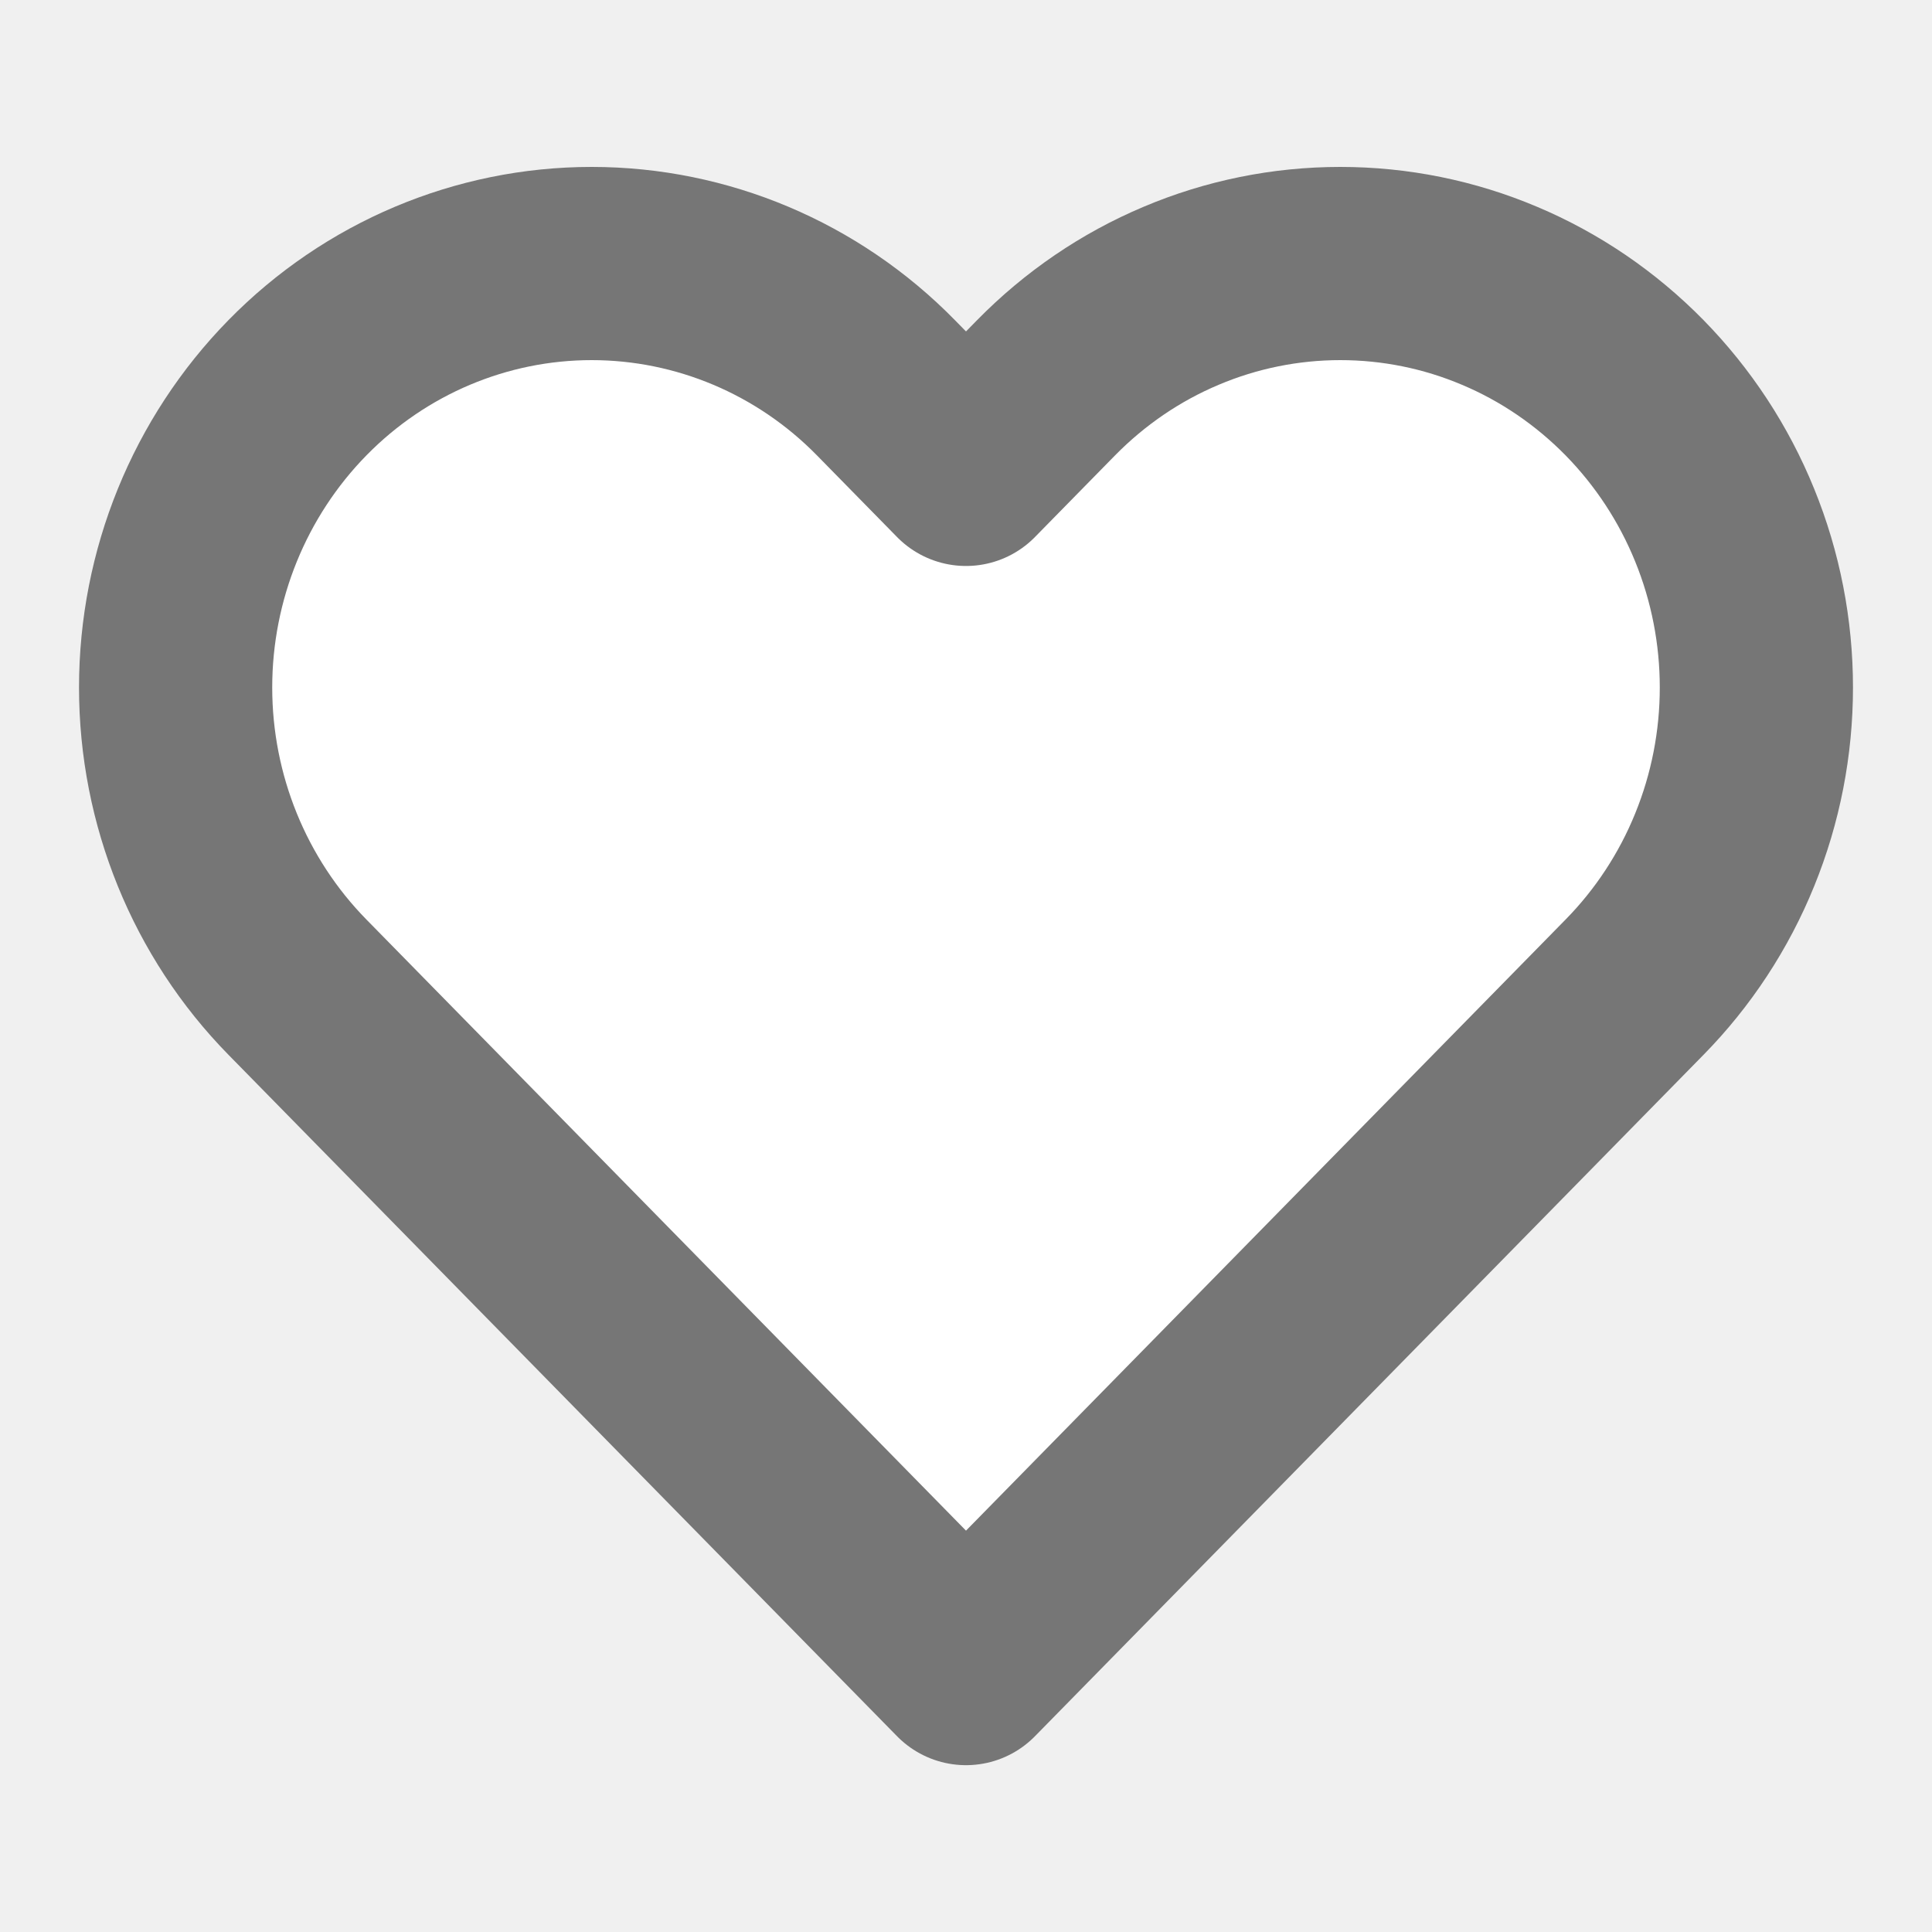
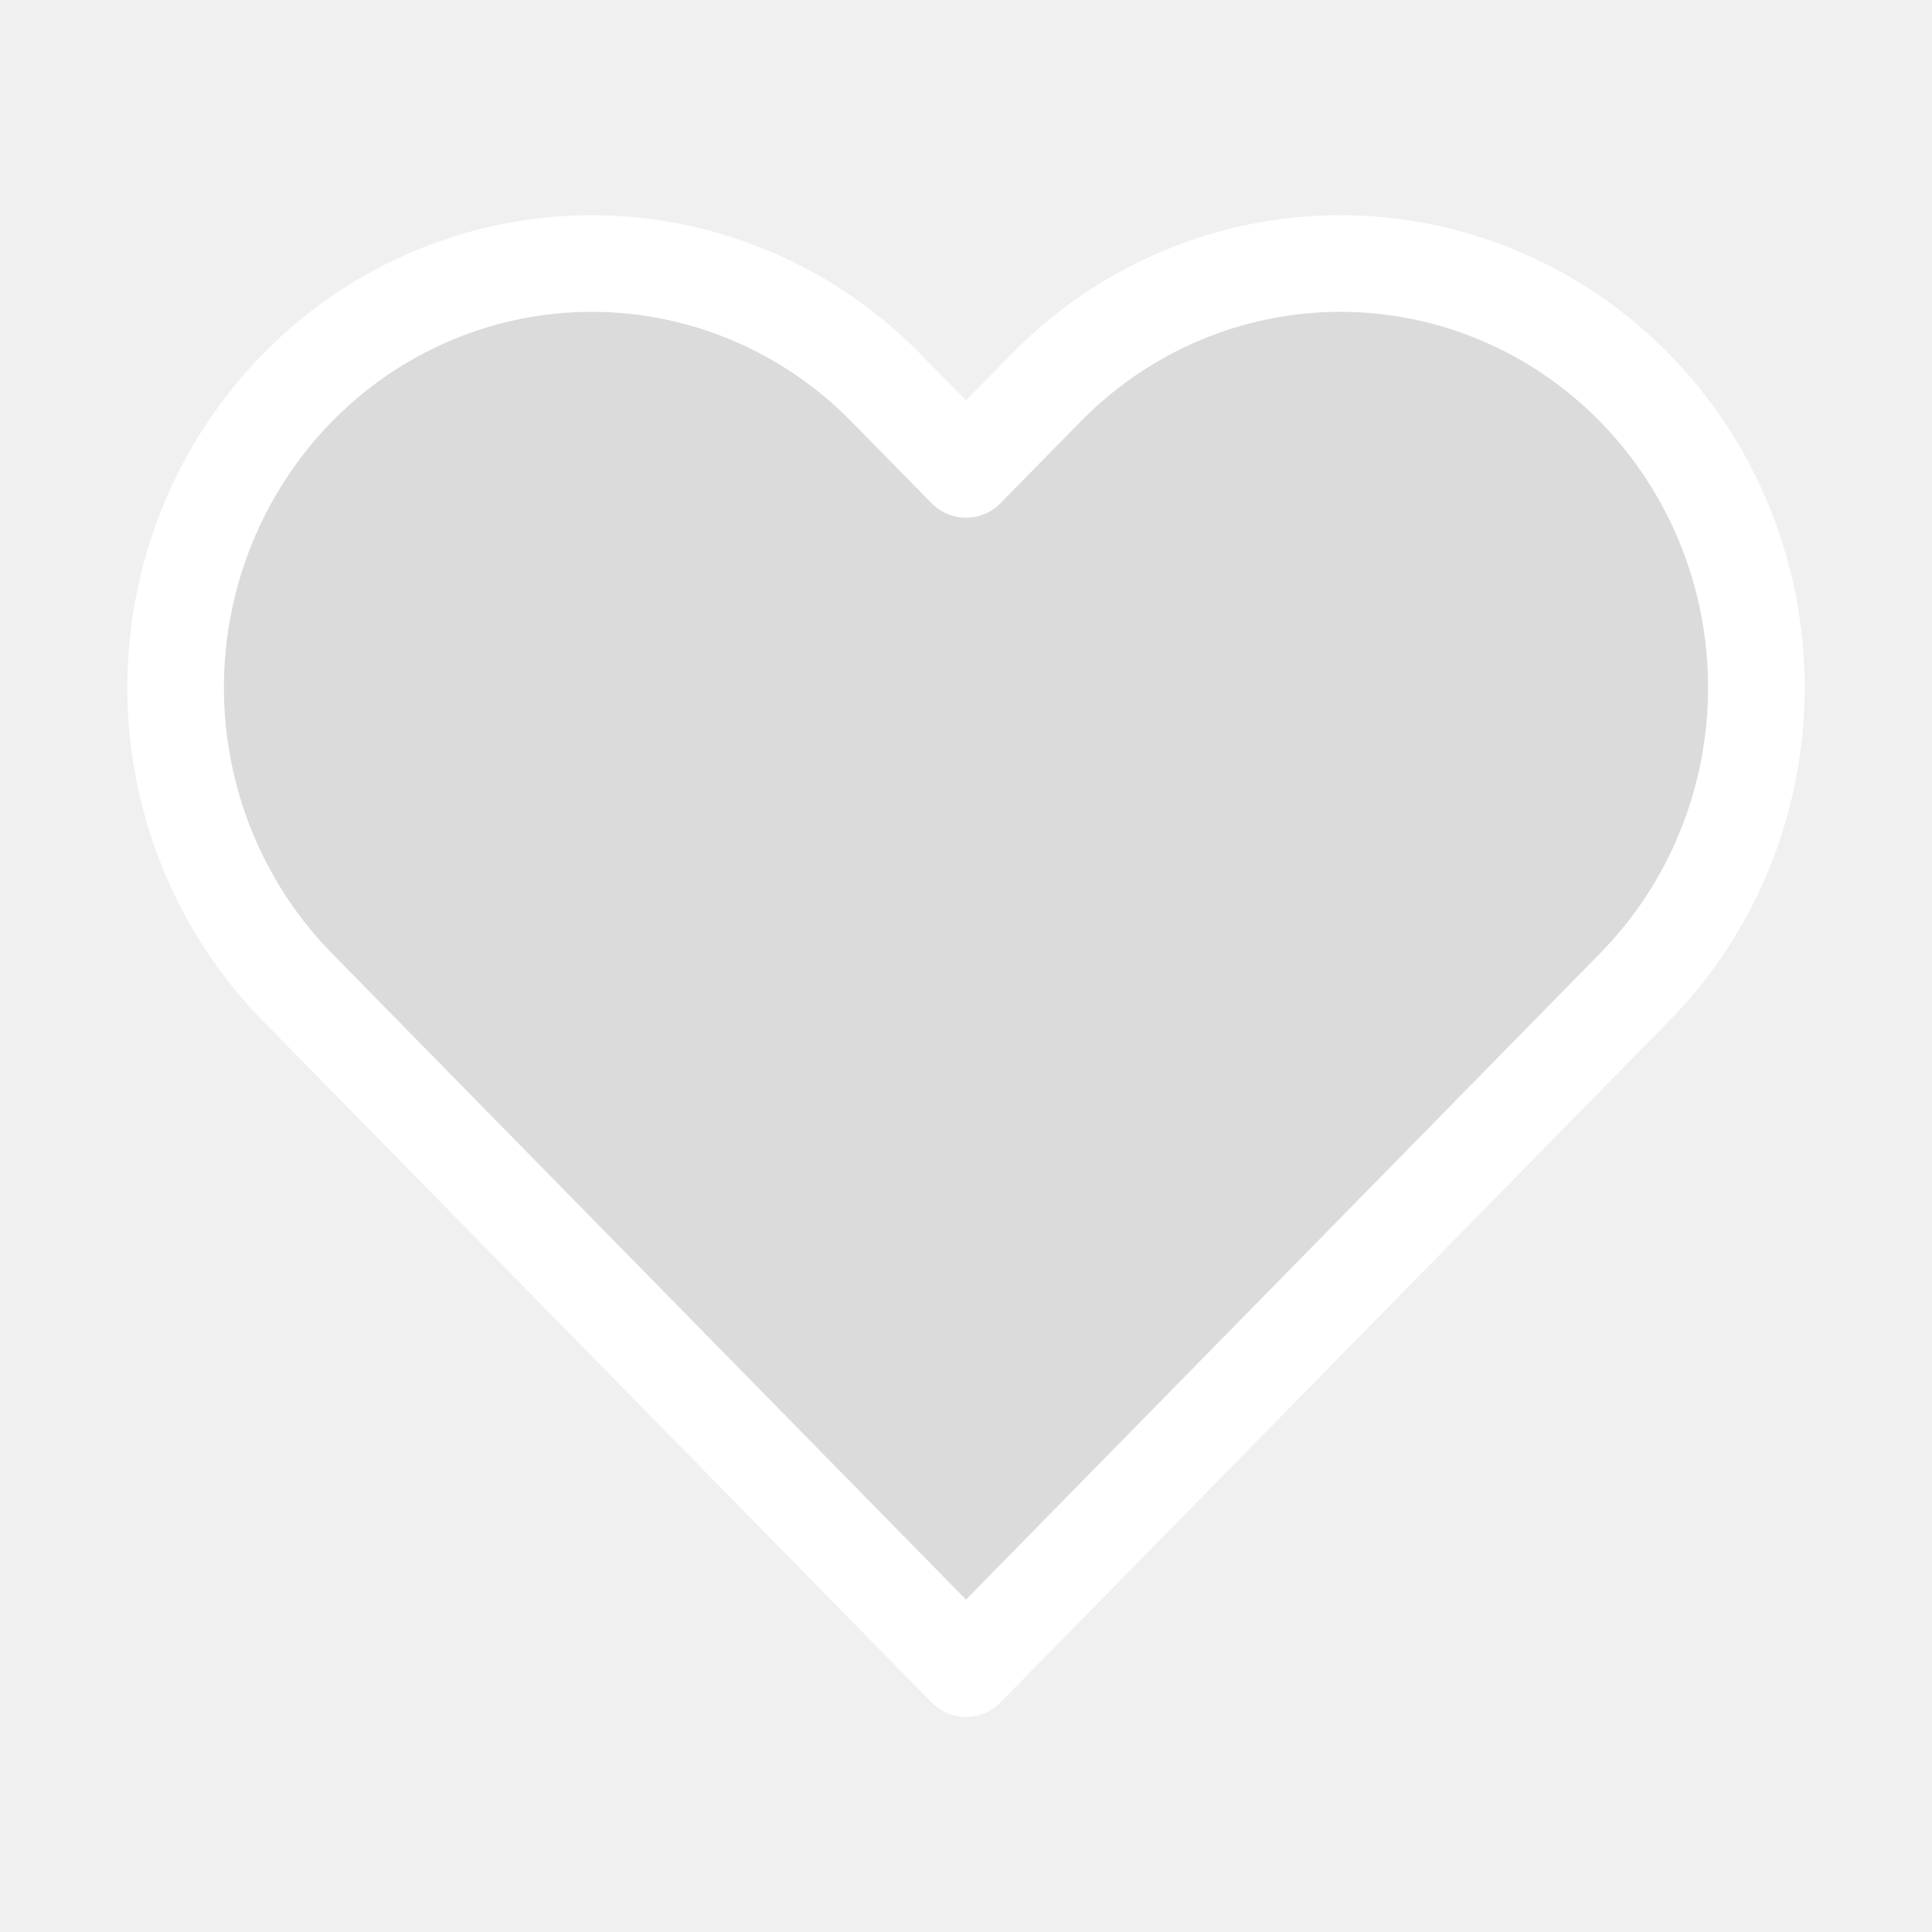
- <svg xmlns="http://www.w3.org/2000/svg" width="20" height="20" viewBox="0 0 20 20" fill="#fff">
-   <path d="M16.92 4.013C16.52 3.606 16.046 3.282 15.523 3.062C15.001 2.841 14.441 2.728 13.875 2.728C13.309 2.728 12.749 2.841 12.227 3.062C11.704 3.282 11.23 3.606 10.83 4.013L10 4.859L9.17 4.013C8.363 3.19 7.267 2.728 6.125 2.728C4.983 2.728 3.887 3.19 3.08 4.013C2.272 4.837 1.818 5.953 1.818 7.117C1.818 8.281 2.272 9.397 3.08 10.22L3.91 11.066L10 17.273L16.09 11.066L16.92 10.22C17.32 9.813 17.638 9.329 17.854 8.797C18.071 8.264 18.182 7.693 18.182 7.117C18.182 6.541 18.071 5.97 17.854 5.437C17.638 4.905 17.32 4.421 16.92 4.013Z" stroke="#767676" stroke-width="2" stroke-linecap="round" stroke-linejoin="round" />
+ <svg xmlns="http://www.w3.org/2000/svg" width="22" height="22" viewBox="0 0 20 20" fill="#dbdbdb">
+   <path d="M16.92 4.013C16.52 3.606 16.046 3.282 15.523 3.062C15.001 2.841 14.441 2.728 13.875 2.728C13.309 2.728 12.749 2.841 12.227 3.062C11.704 3.282 11.23 3.606 10.83 4.013L10 4.859L9.17 4.013C8.363 3.19 7.267 2.728 6.125 2.728C4.983 2.728 3.887 3.19 3.08 4.013C2.272 4.837 1.818 5.953 1.818 7.117C1.818 8.281 2.272 9.397 3.08 10.22L3.91 11.066L10 17.273L16.09 11.066L16.92 10.22C17.32 9.813 17.638 9.329 17.854 8.797C18.071 8.264 18.182 7.693 18.182 7.117C18.182 6.541 18.071 5.97 17.854 5.437C17.638 4.905 17.32 4.421 16.92 4.013Z" stroke="#fff" stroke-width="1" stroke-linecap="round" stroke-linejoin="round" />
</svg>
